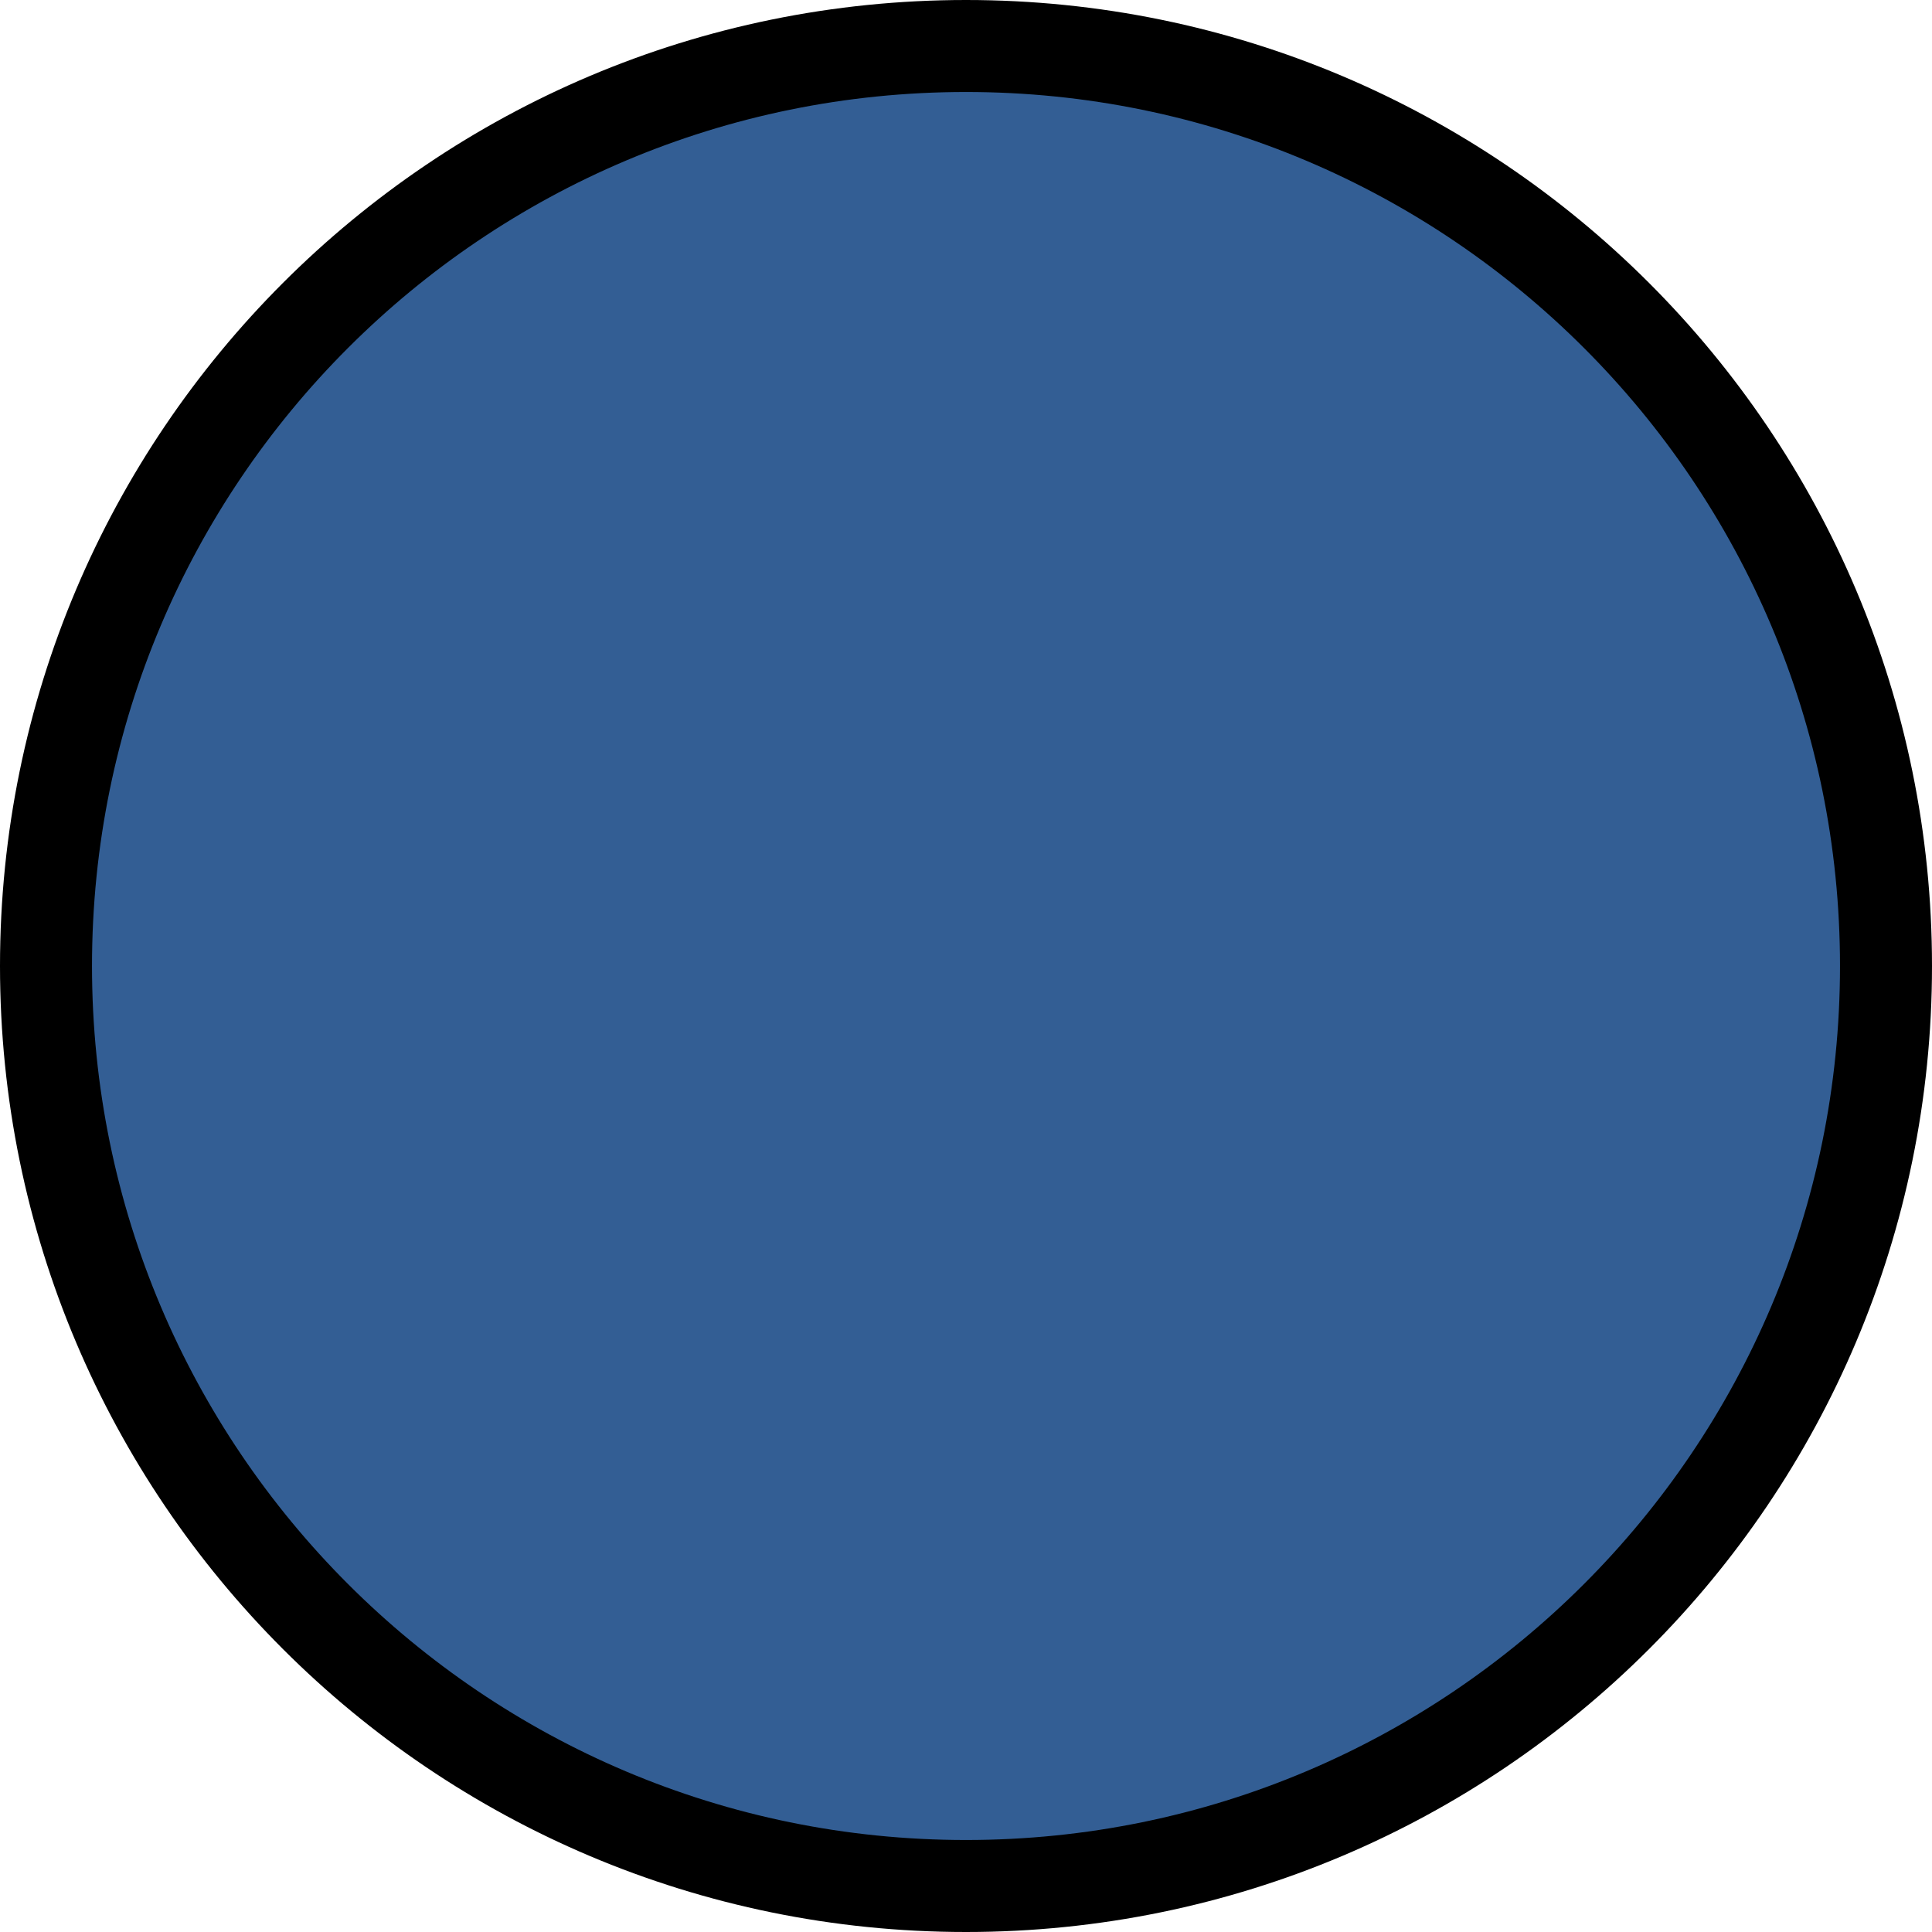
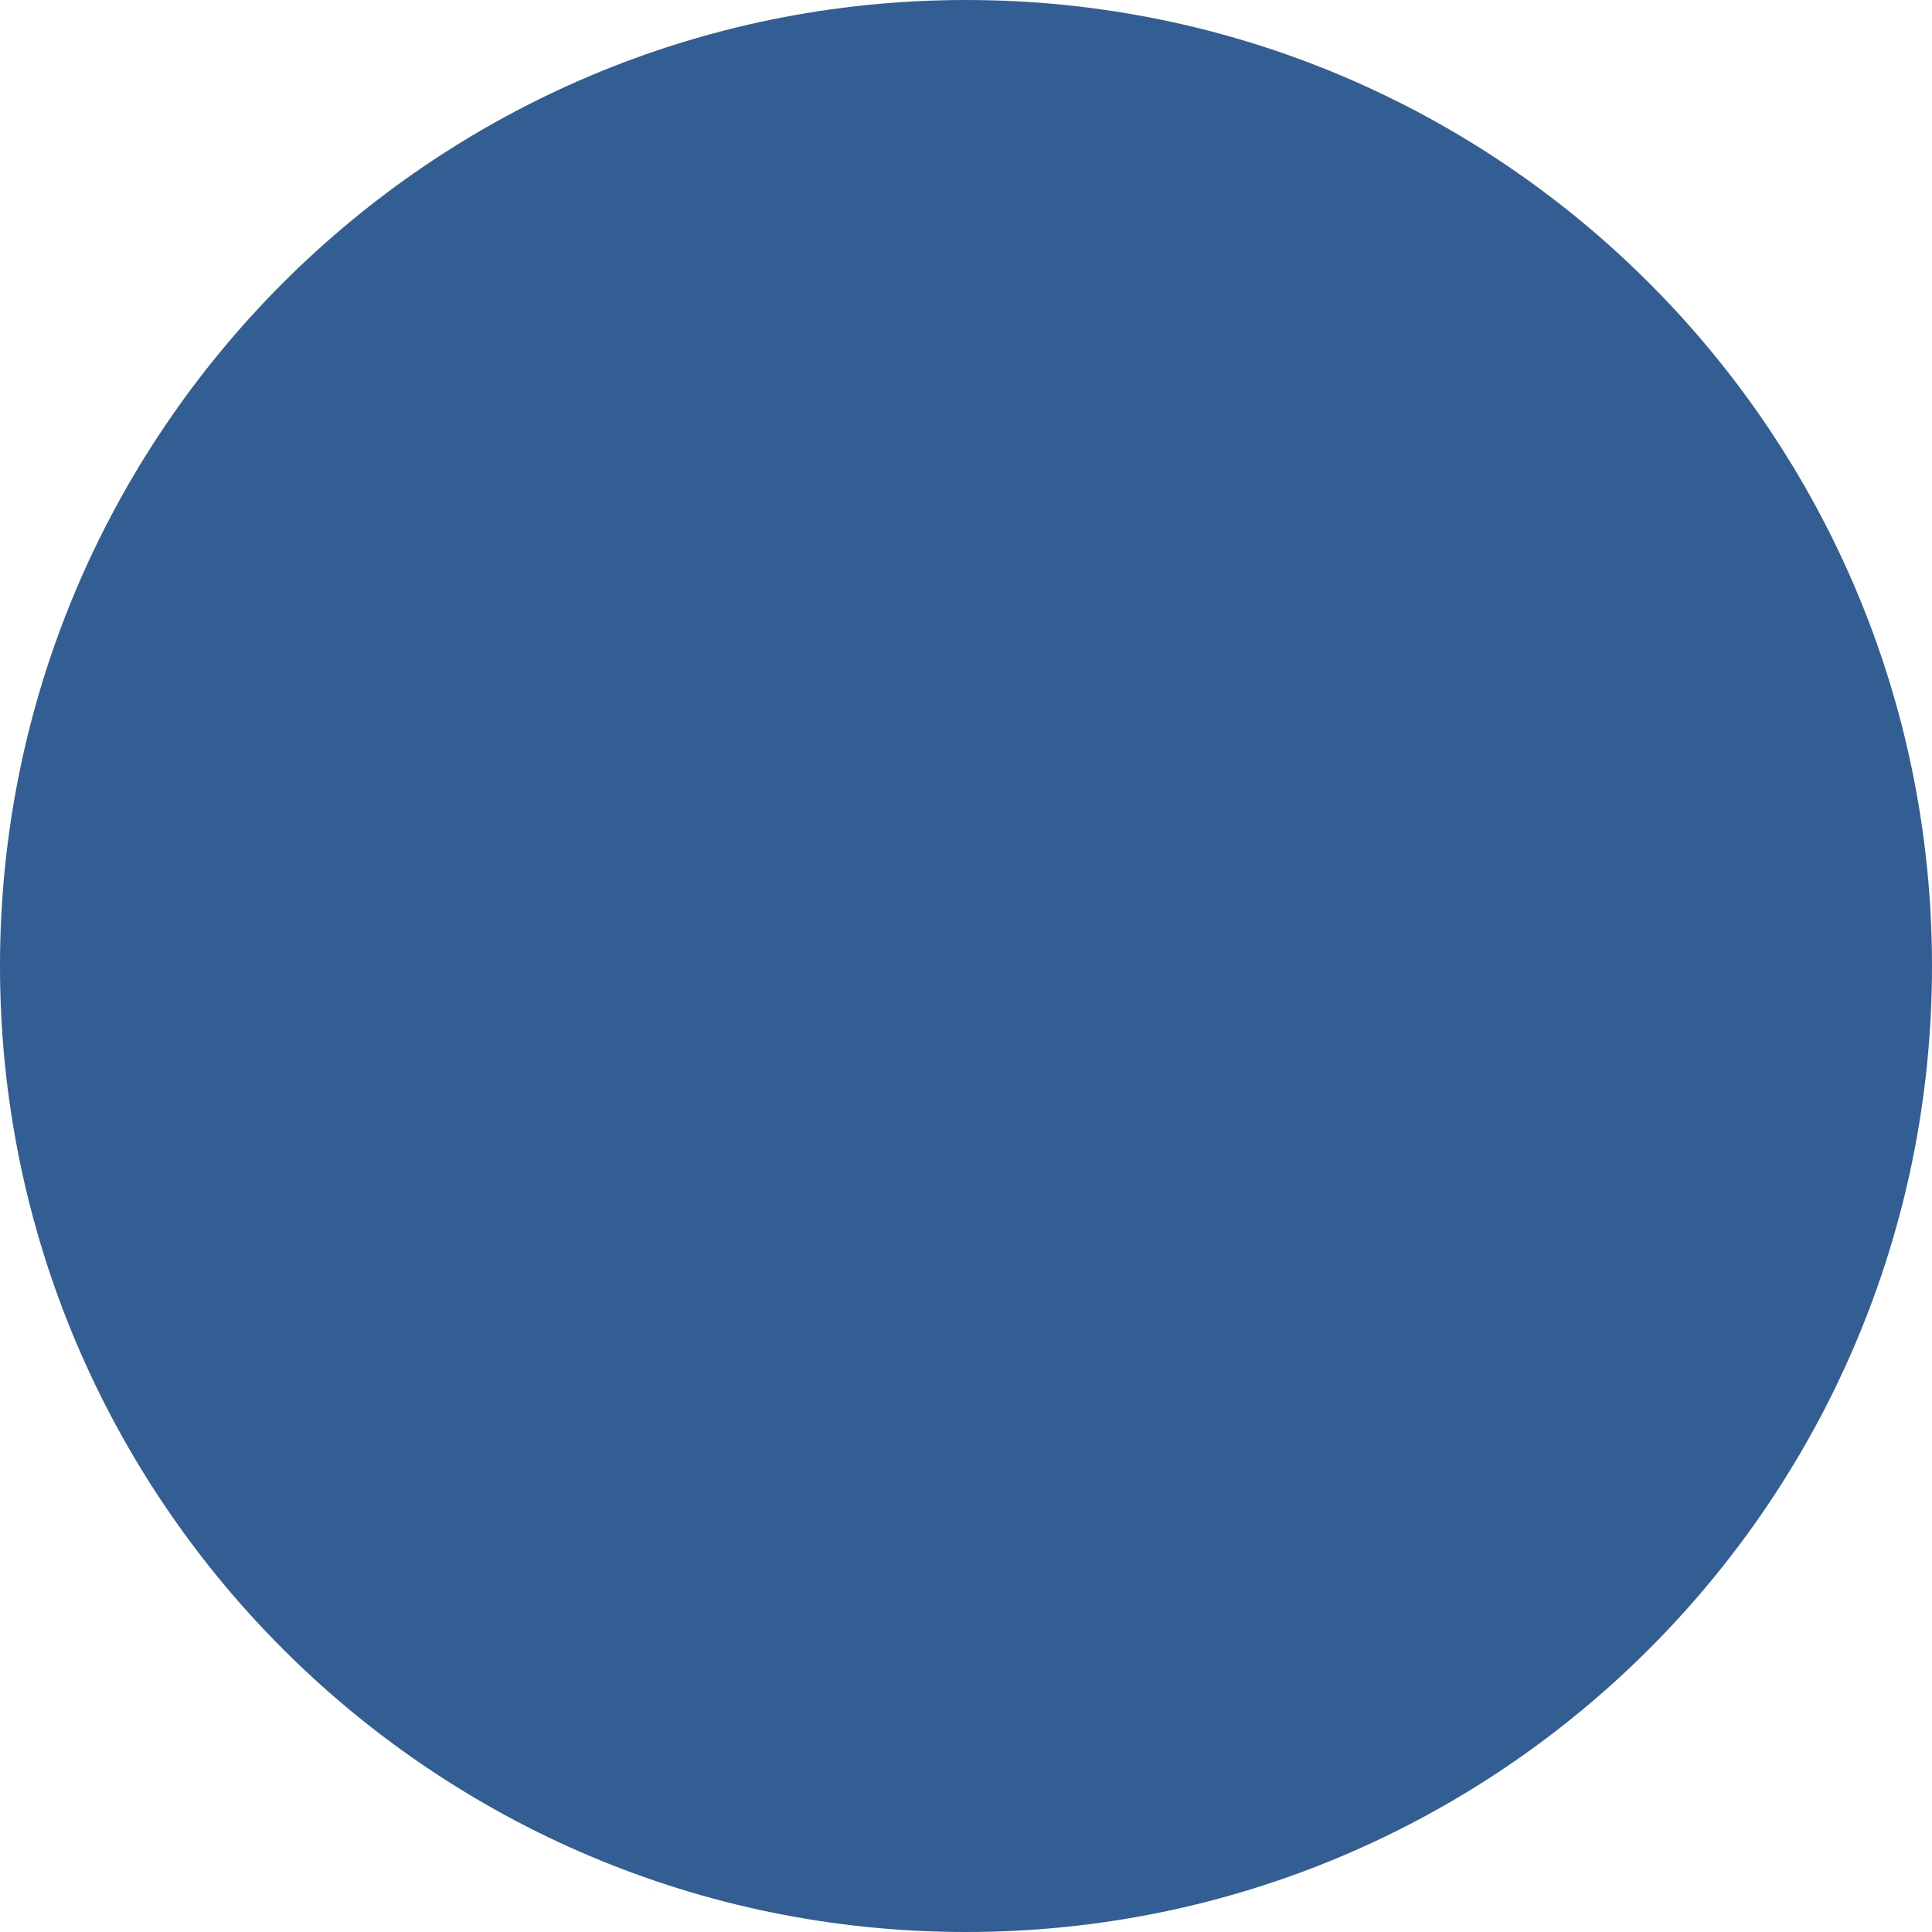
- <svg xmlns="http://www.w3.org/2000/svg" style="background-color: rgb(255, 255, 255);" version="1.1" width="21px" height="21px" viewBox="-0.5 -0.5 21 21" content="&lt;mxfile host=&quot;www.draw.io&quot; modified=&quot;2019-10-10T11:00:24.469Z&quot; agent=&quot;Mozilla/5.0 (X11; Ubuntu; Linux x86_64; rv:66.0) Gecko/20100101 Firefox/66.0&quot; version=&quot;12.1.0&quot; etag=&quot;rMig9j1YXHEvaSv2JXL1&quot; type=&quot;google&quot; pages=&quot;1&quot;&gt;&lt;diagram id=&quot;zXWcobM3yHRLfI5gBROA&quot;&gt;jZJNb4MwDIZ/DXcgXbVey7rtshOHnSNiSKRQo+AO2K+faRI+VFXaKfFjO7FfOxFFO3442ekvVGCTPFVjIt6SPM/y9JWPmUyeHE+pB40zKgStoDS/EGAMuxkF/S6QEC2Zbg8rvF6hoh2TzuGwD6vR7n/tZAMPoKykfaTfRpEO9Jimq+MTTKNp6Th4WhmjA+i1VDhskLgkonCI5G/tWICd1YvC+Lz3J96lMgdX+k9C7hN+pL2F5kJdNMVuOYGFZeM8aENQdrKaPQPPlpmm1rKV8VX2nVe7NiPw++faWFugRXd/SAjxAqcD8/AnOILxad3ZogbvEWAL5CYOiQlZlDTs0CGYwzqQqLHejCIyGVagWV5eReJL0Cma6zzuvs1ai8sf&lt;/diagram&gt;&lt;/mxfile&gt;">
+ <svg xmlns="http://www.w3.org/2000/svg" style="background-color: rgb(255, 255, 255);" version="1.1" width="21px" height="21px" viewBox="-0.5 -0.5 21 21" content="&lt;mxfile host=&quot;www.draw.io&quot; modified=&quot;2019-10-10T14:21:27.442Z&quot; agent=&quot;Mozilla/5.0 (X11; Ubuntu; Linux x86_64; rv:66.0) Gecko/20100101 Firefox/66.0&quot; version=&quot;12.1.0&quot; etag=&quot;z44kh1kTjwSZqyeLyw-S&quot; type=&quot;google&quot; pages=&quot;1&quot;&gt;&lt;diagram id=&quot;wWeYhIomi-7BUBr1zDaH&quot;&gt;jZJNb4MwDIZ/DXcgXbVey1h32YnDzhEYEi1gFNwB+/UzkPChqtJOxM9rh/i1A5HUw83KVn1iASaIw2IIxFsQx1EcvvJnIuNCzpdwAZXVhUvaQKZ/wUGfdtcFdIdEQjSk2yPMsWkgpwOT1mJ/TCvRHP/aygoeQJZL80i/dEHK0XMYbsIH6ErR2rFTaumzHeiULLDfIZEGIrGItJzqIQEzueeNWeren6jryyw09J+CeCn4kebumnPvotF3ywVsLAfXXmmCrJX5pPQ8W2aKasNRxEfZtYvbpR6A77+W2pgEDdr5IiHEC1xOzDuy+A1HJZ0V9xqwBMPTjqLVJ94wwBrIjpziCyJvttuukwv7bVTefbUbkmfSLUe13rzZxwfnoA+3Sc3abuFF+gc=&lt;/diagram&gt;&lt;/mxfile&gt;">
  <defs />
  <g>
-     <ellipse cx="10" cy="10" rx="10" ry="10" fill="#335e94" stroke="#000000" pointer-events="none" />
+     <ellipse cx="10" cy="10" rx="10" ry="10" fill="#335e94" stroke="#335e94" pointer-events="none" />
  </g>
</svg>
